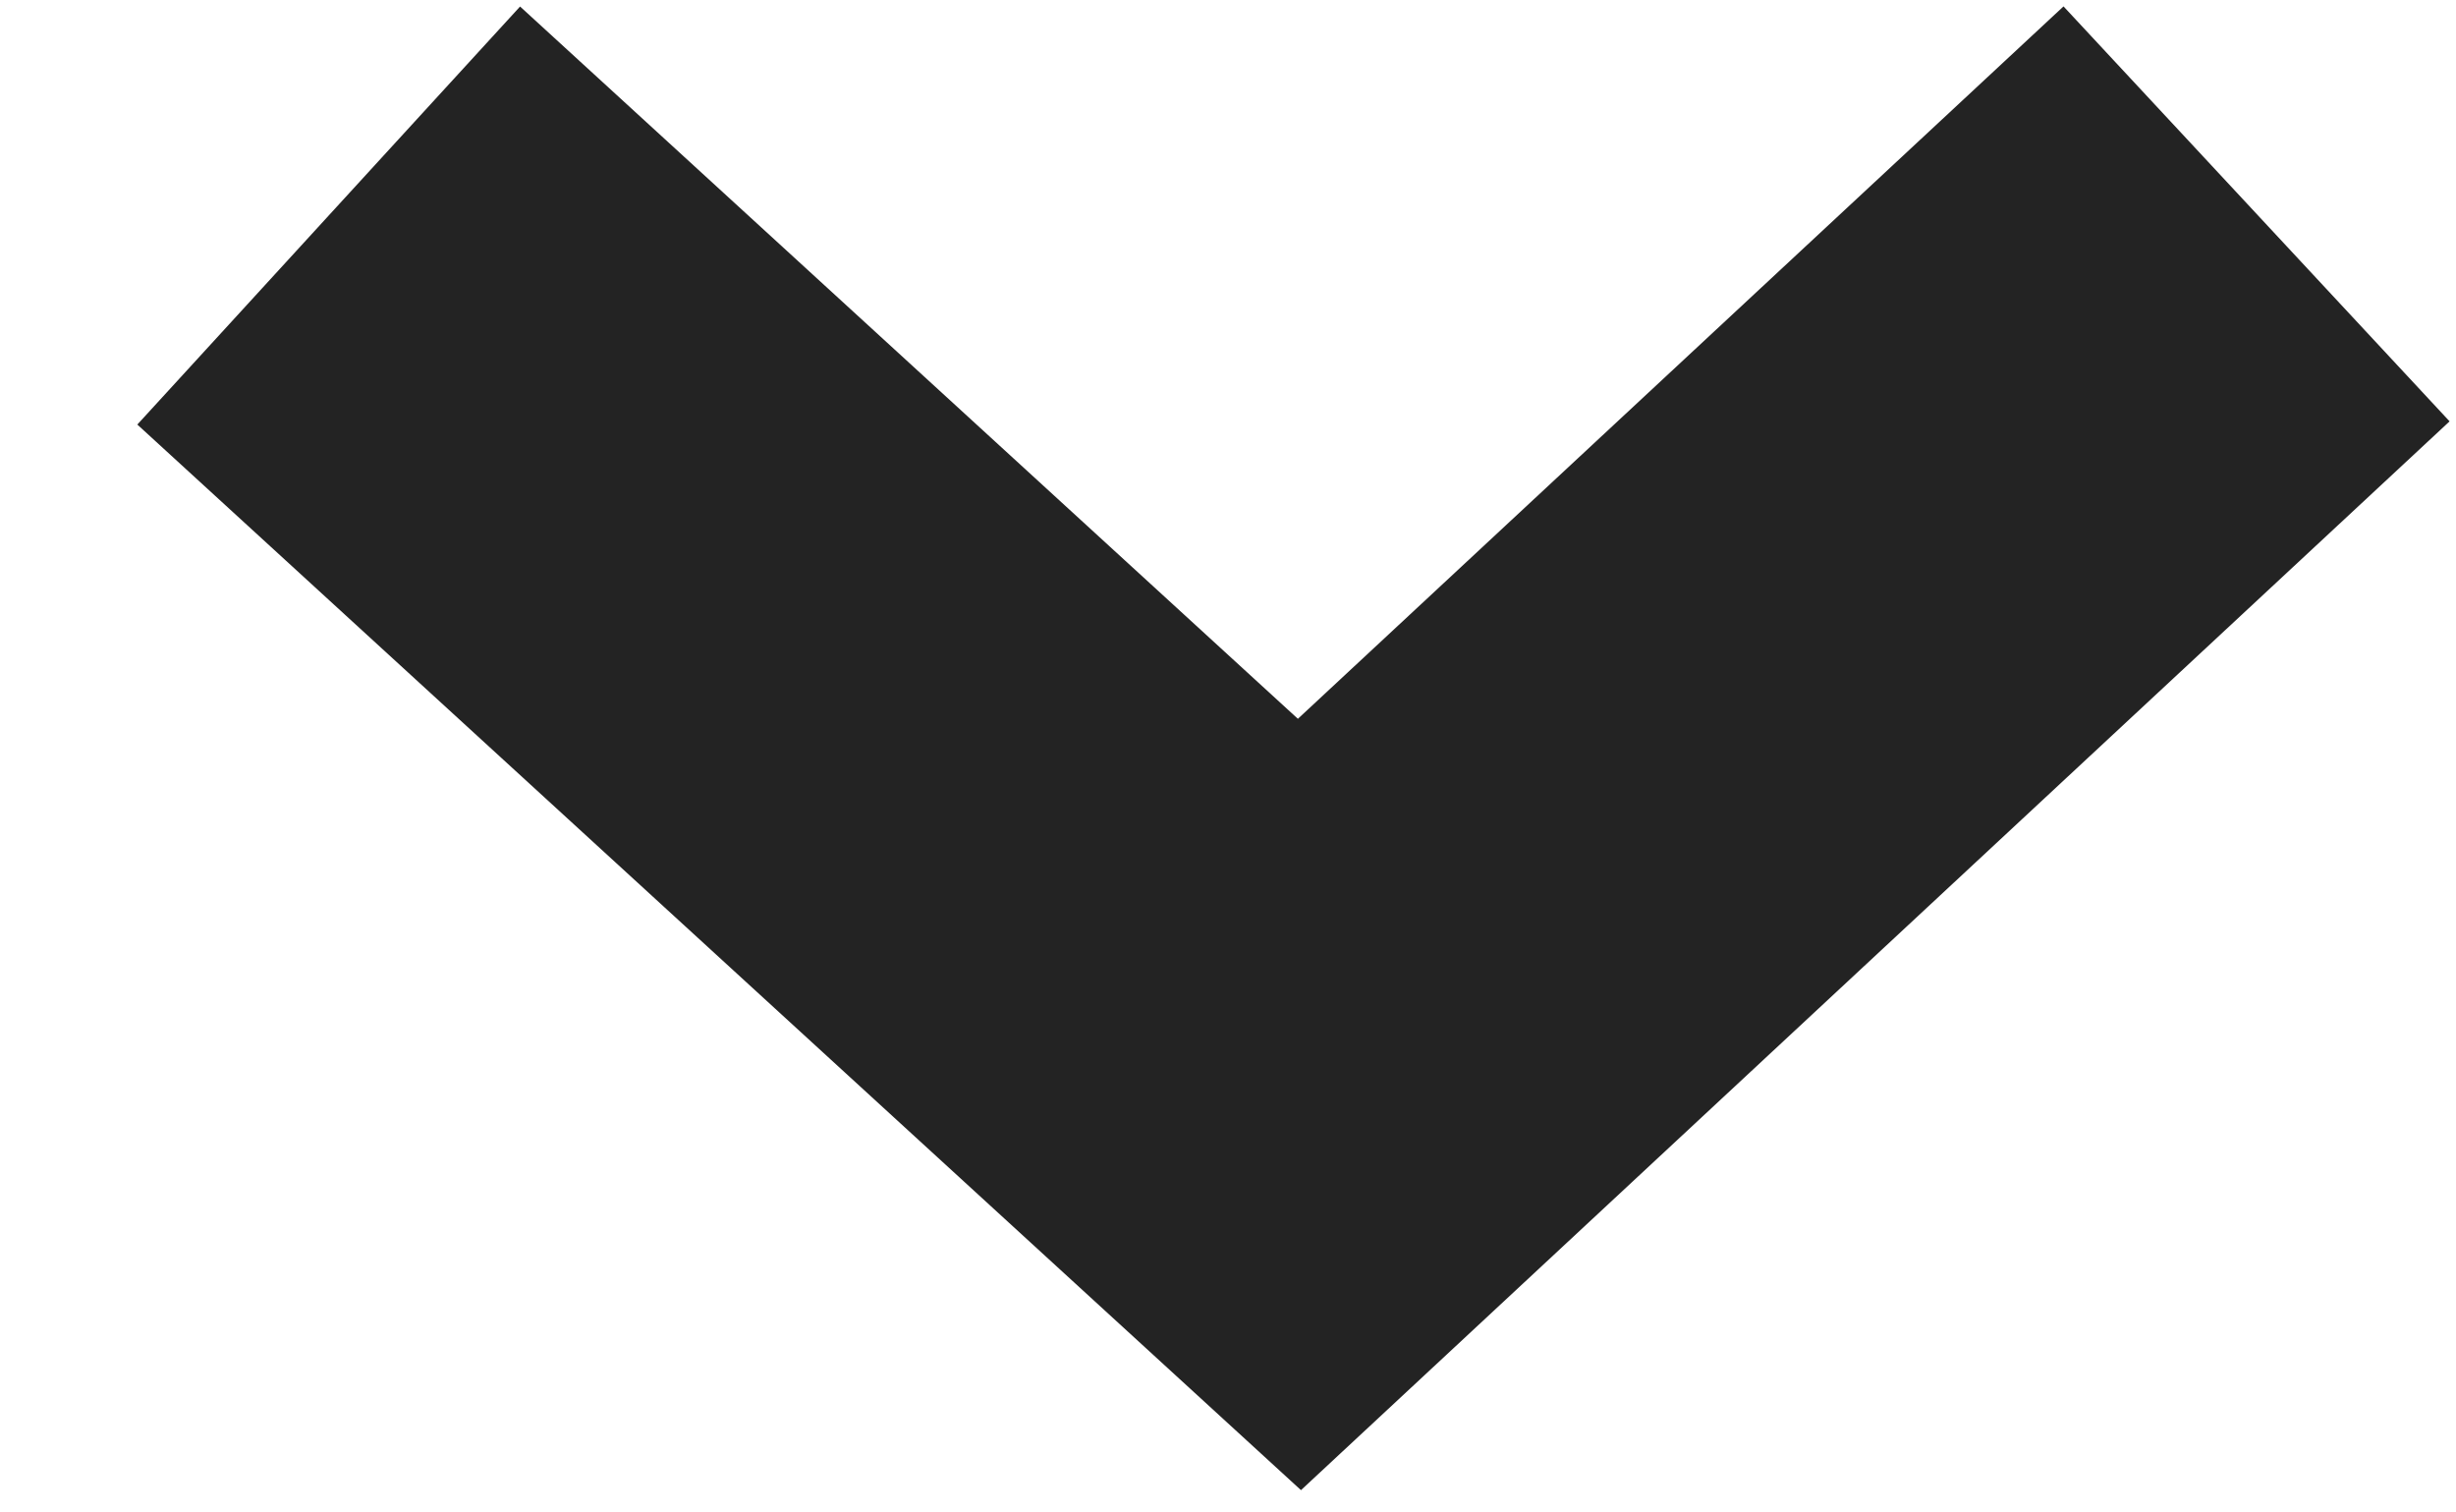
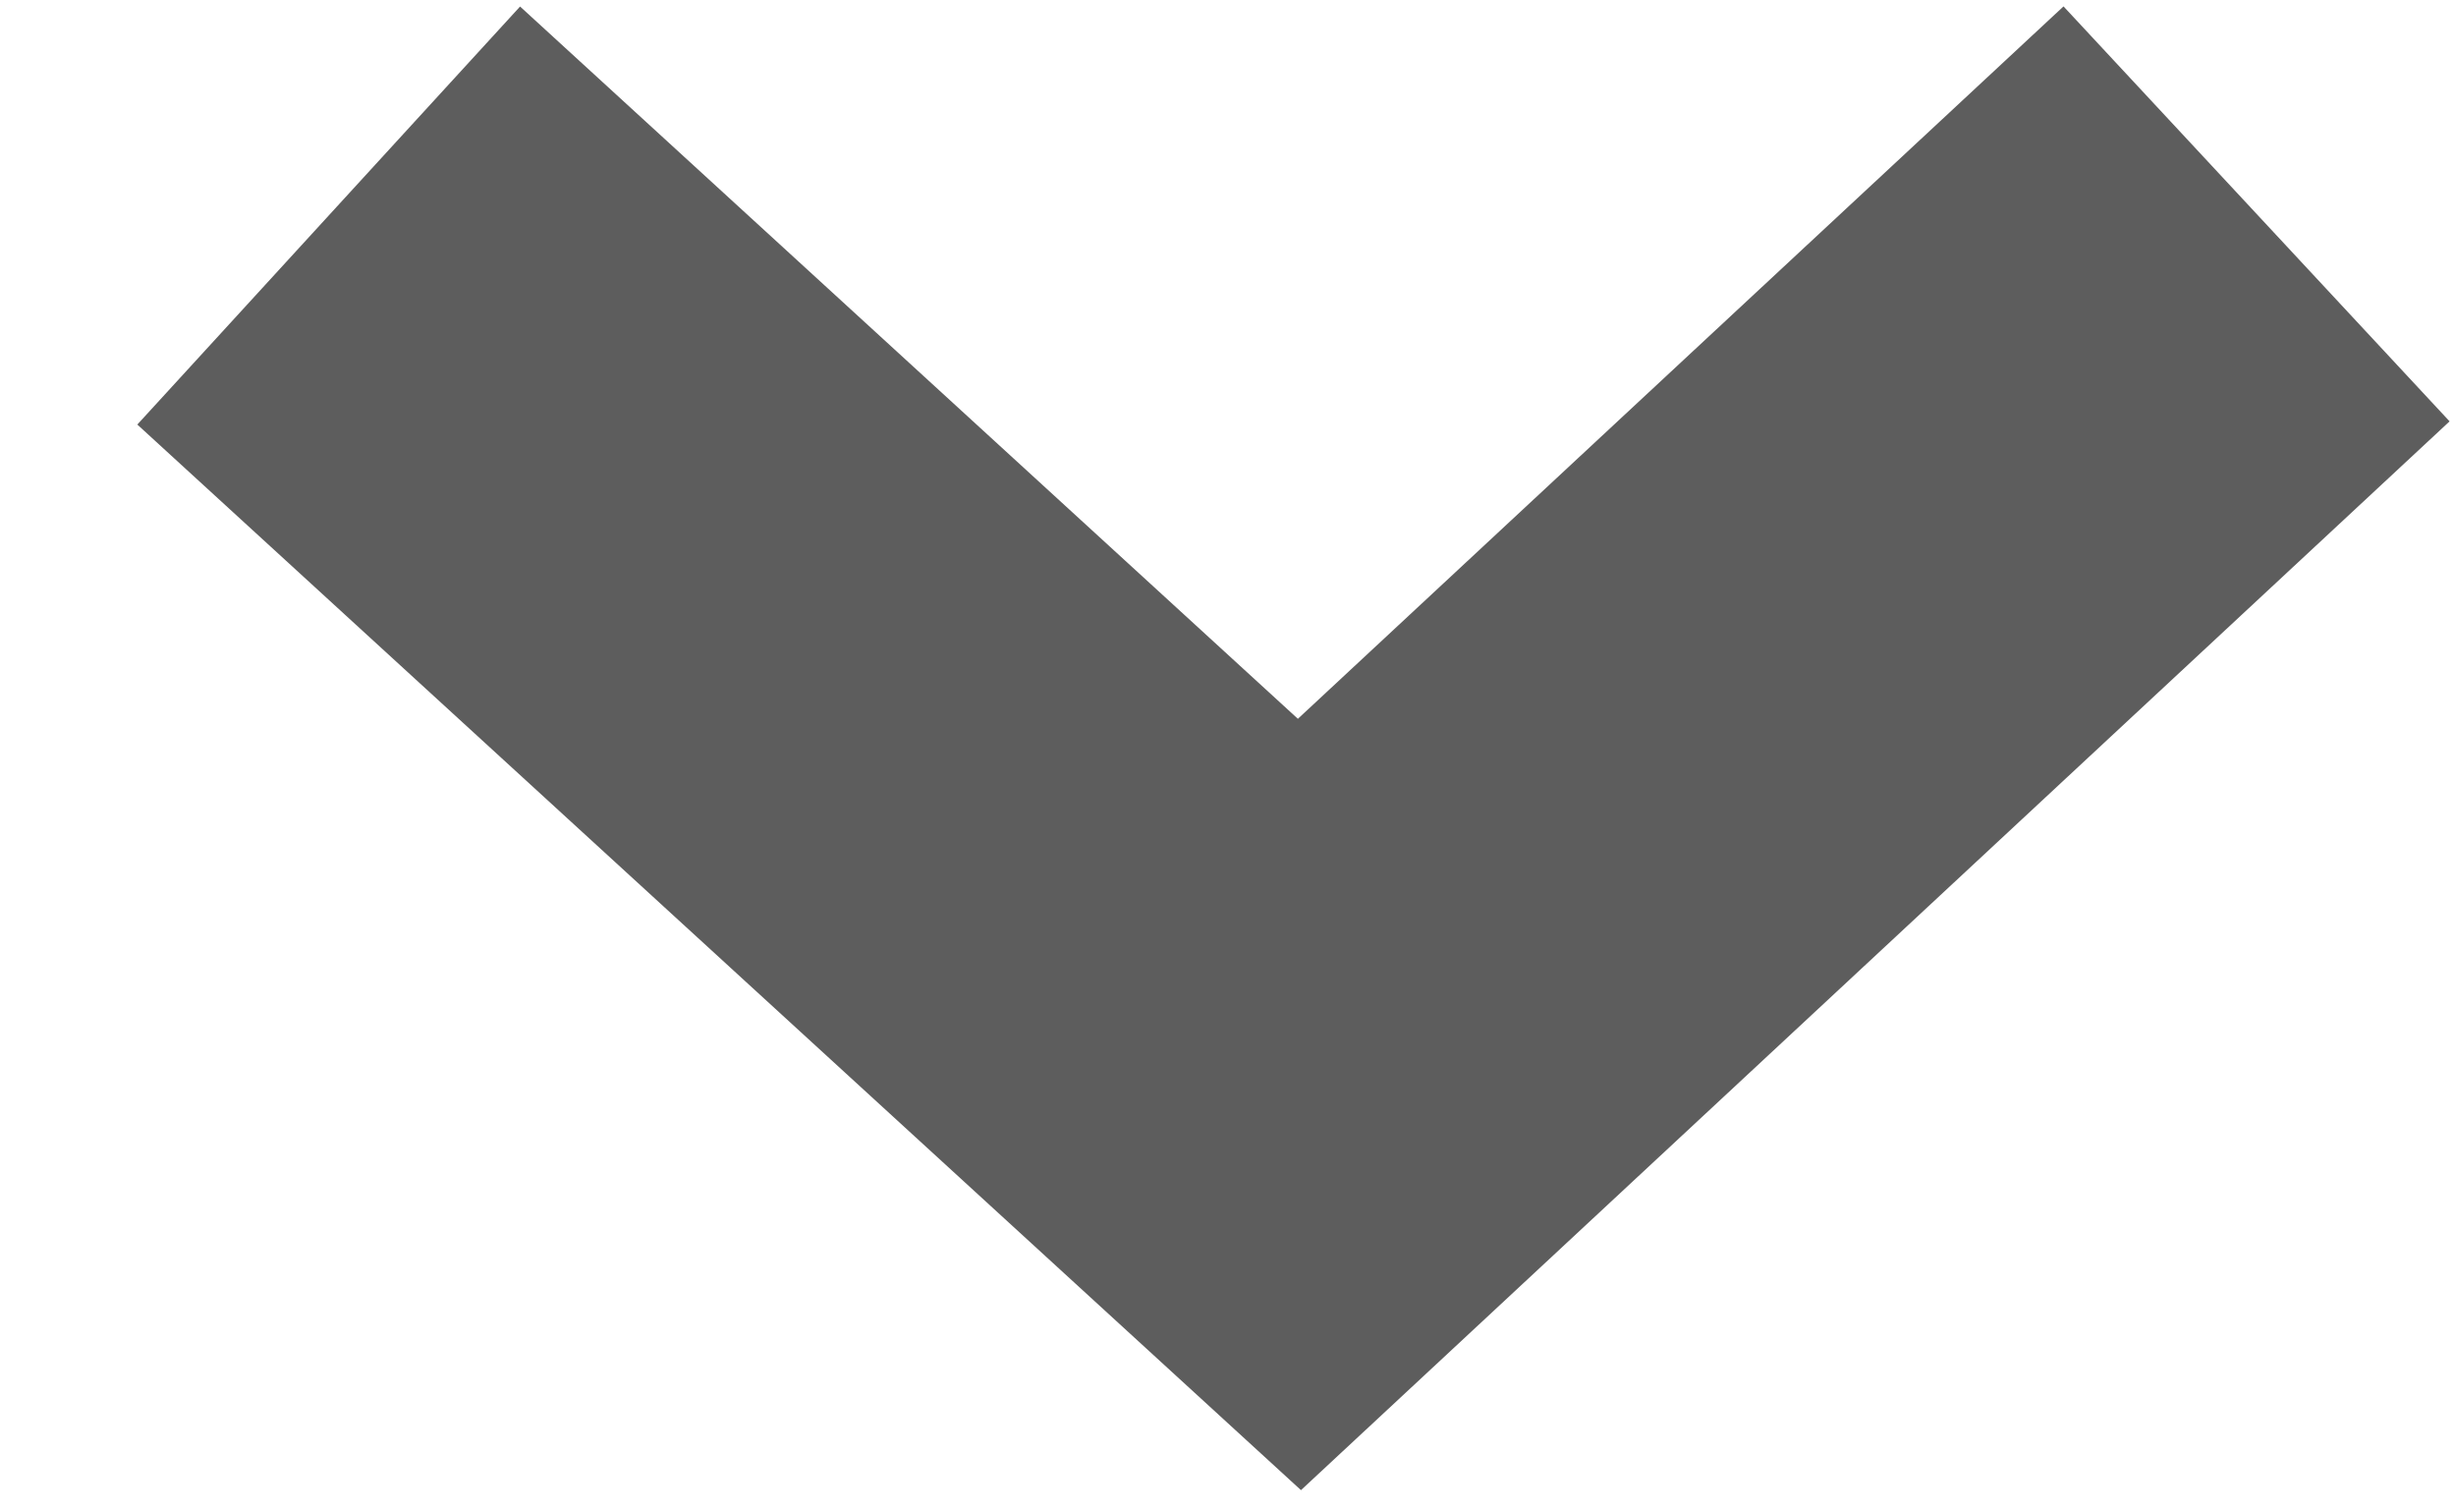
<svg xmlns="http://www.w3.org/2000/svg" width="13px" height="8px" viewBox="0 0 13 8" version="1.1">
  <g id="Symbols" stroke="none" stroke-width="1" fill="none" fill-rule="evenodd" stroke-linecap="square" stroke-opacity="0.86">
-     <g id="Nav---Desktop-collapsed" transform="translate(-221, -35)" stroke="#000000" stroke-width="3">
+     <g id="Nav---Desktop-collapsed" transform="translate(-221, -35)" stroke="#444444" stroke-width="3">
      <g id="Nav---Desktop">
        <g id="Nav-left" transform="translate(18.37131, 25)">
          <polyline id="Shape-" transform="translate(209.4748, 14) scale(-1, 1) rotate(270) translate(-209.4748, -14) " points="211.321 10 207.629 13.968 211.321 18" />
        </g>
      </g>
    </g>
  </g>
</svg>
